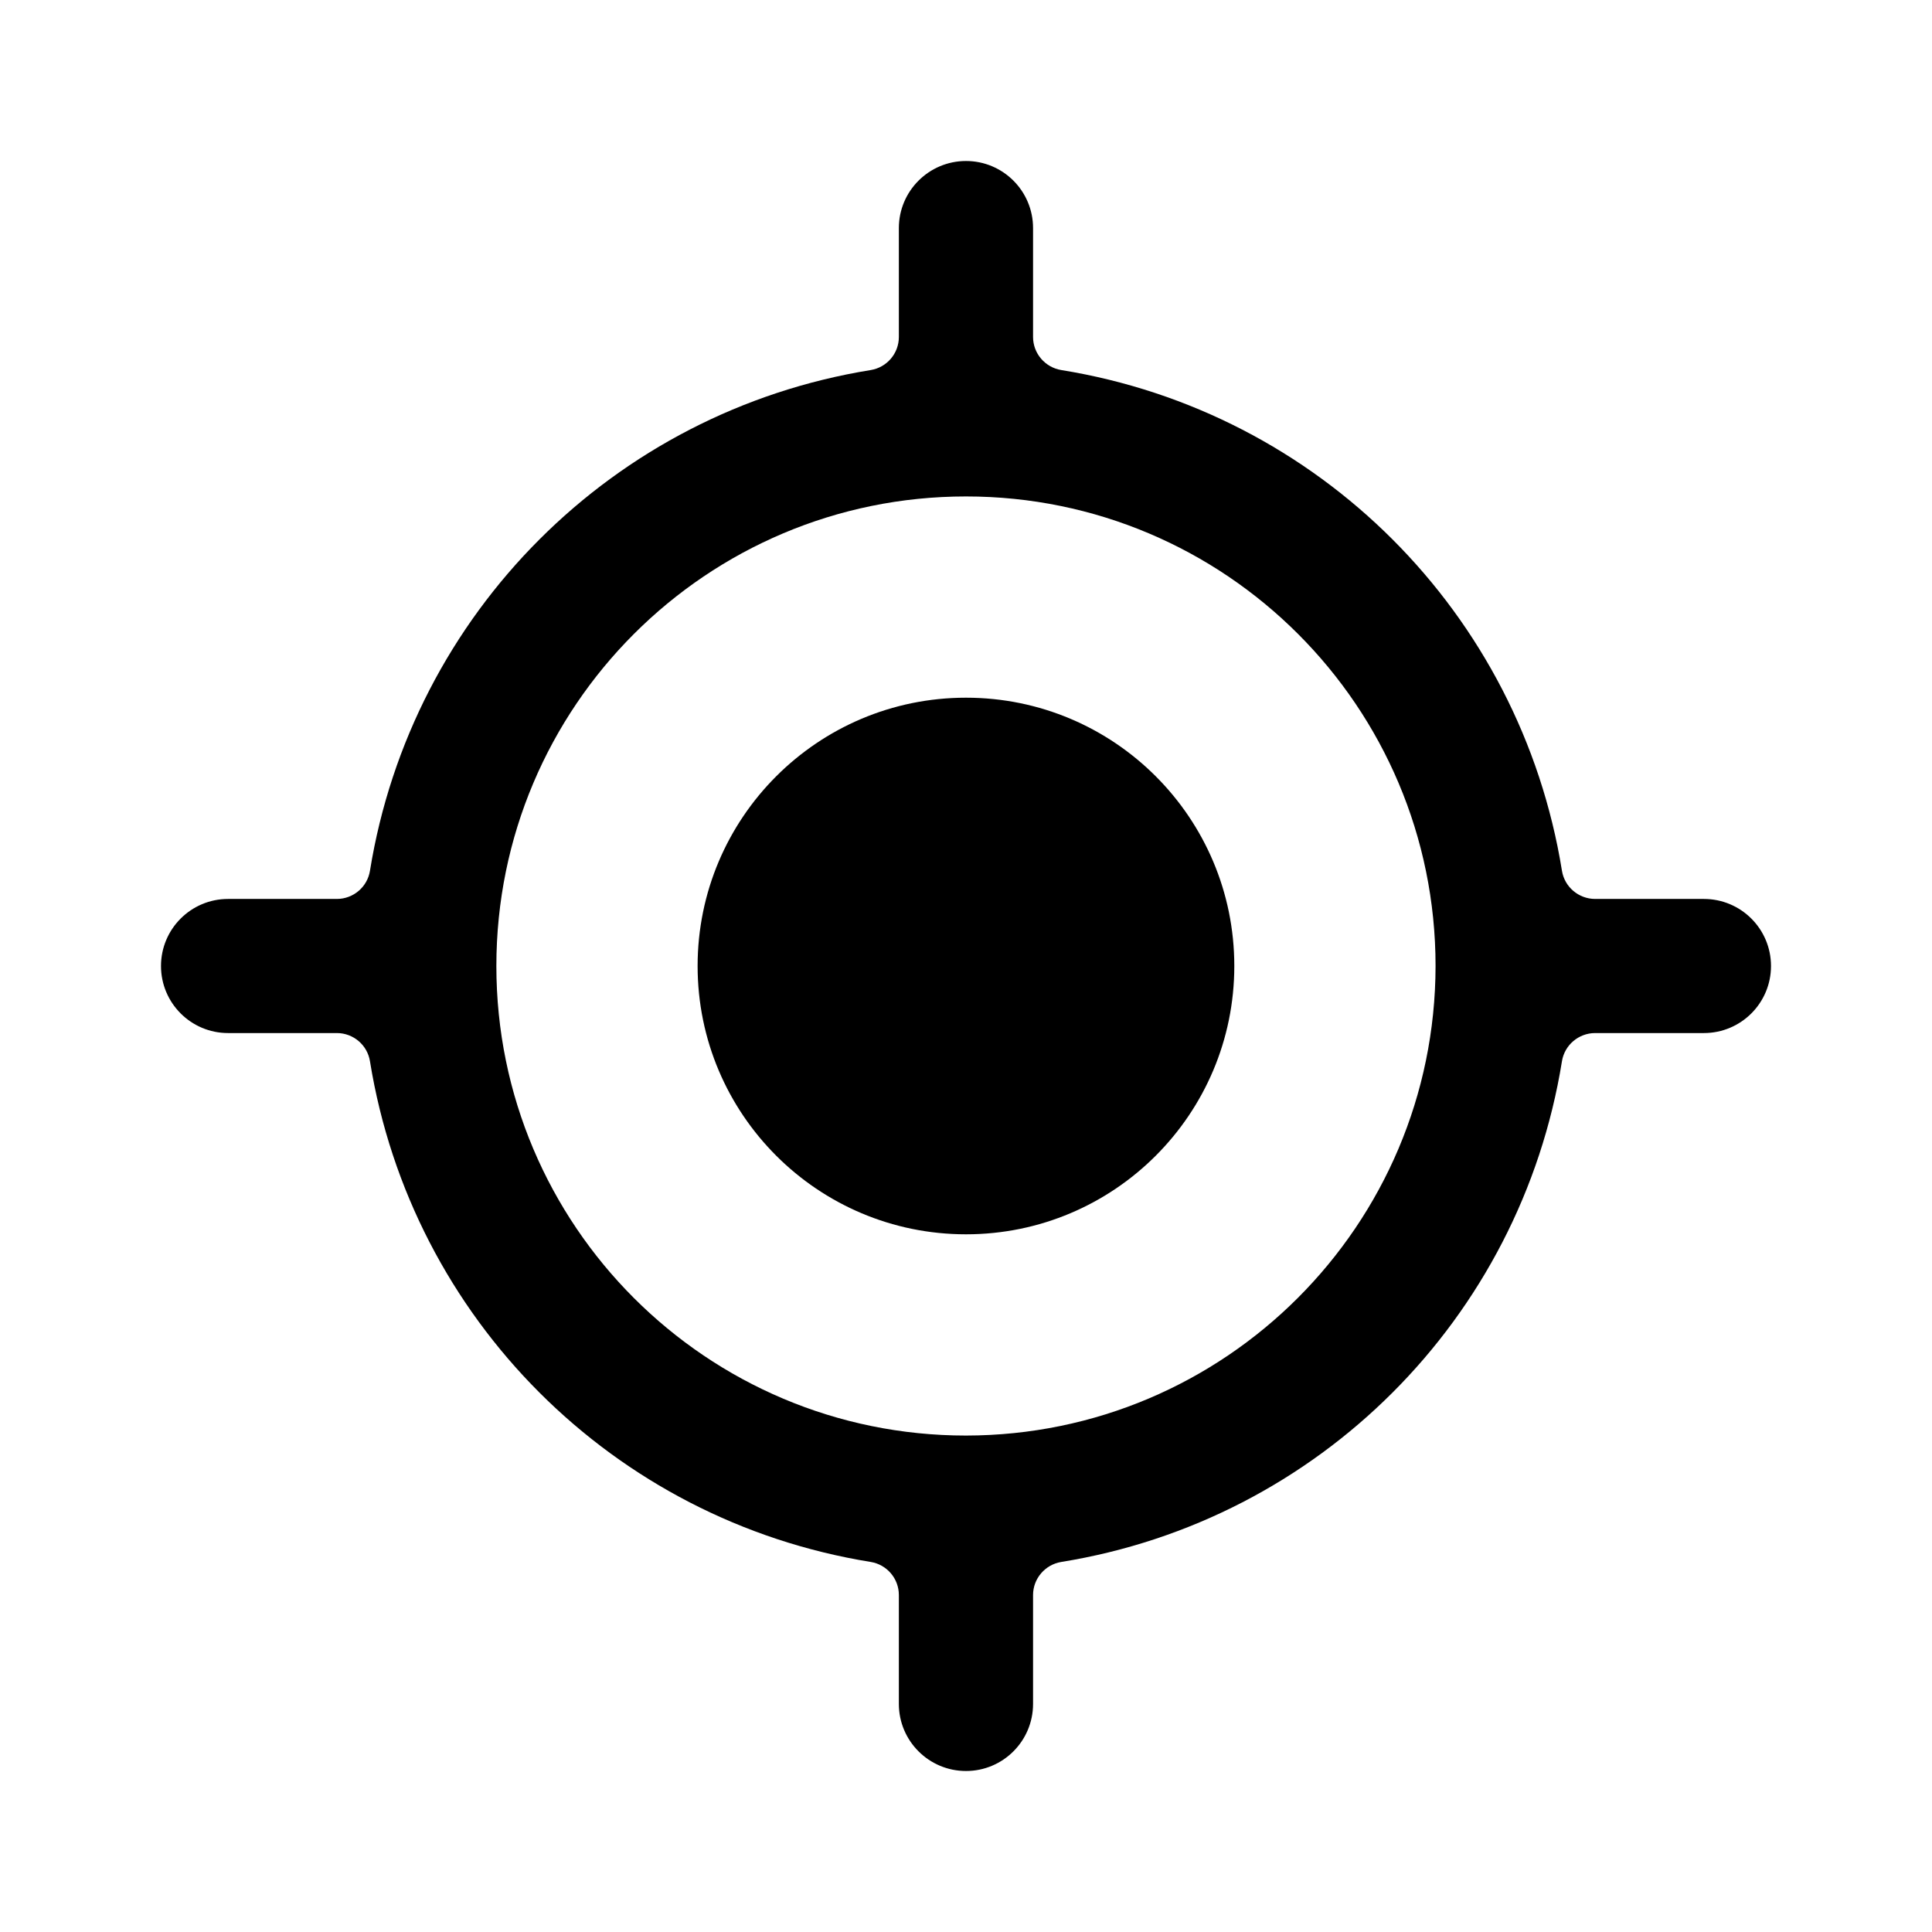
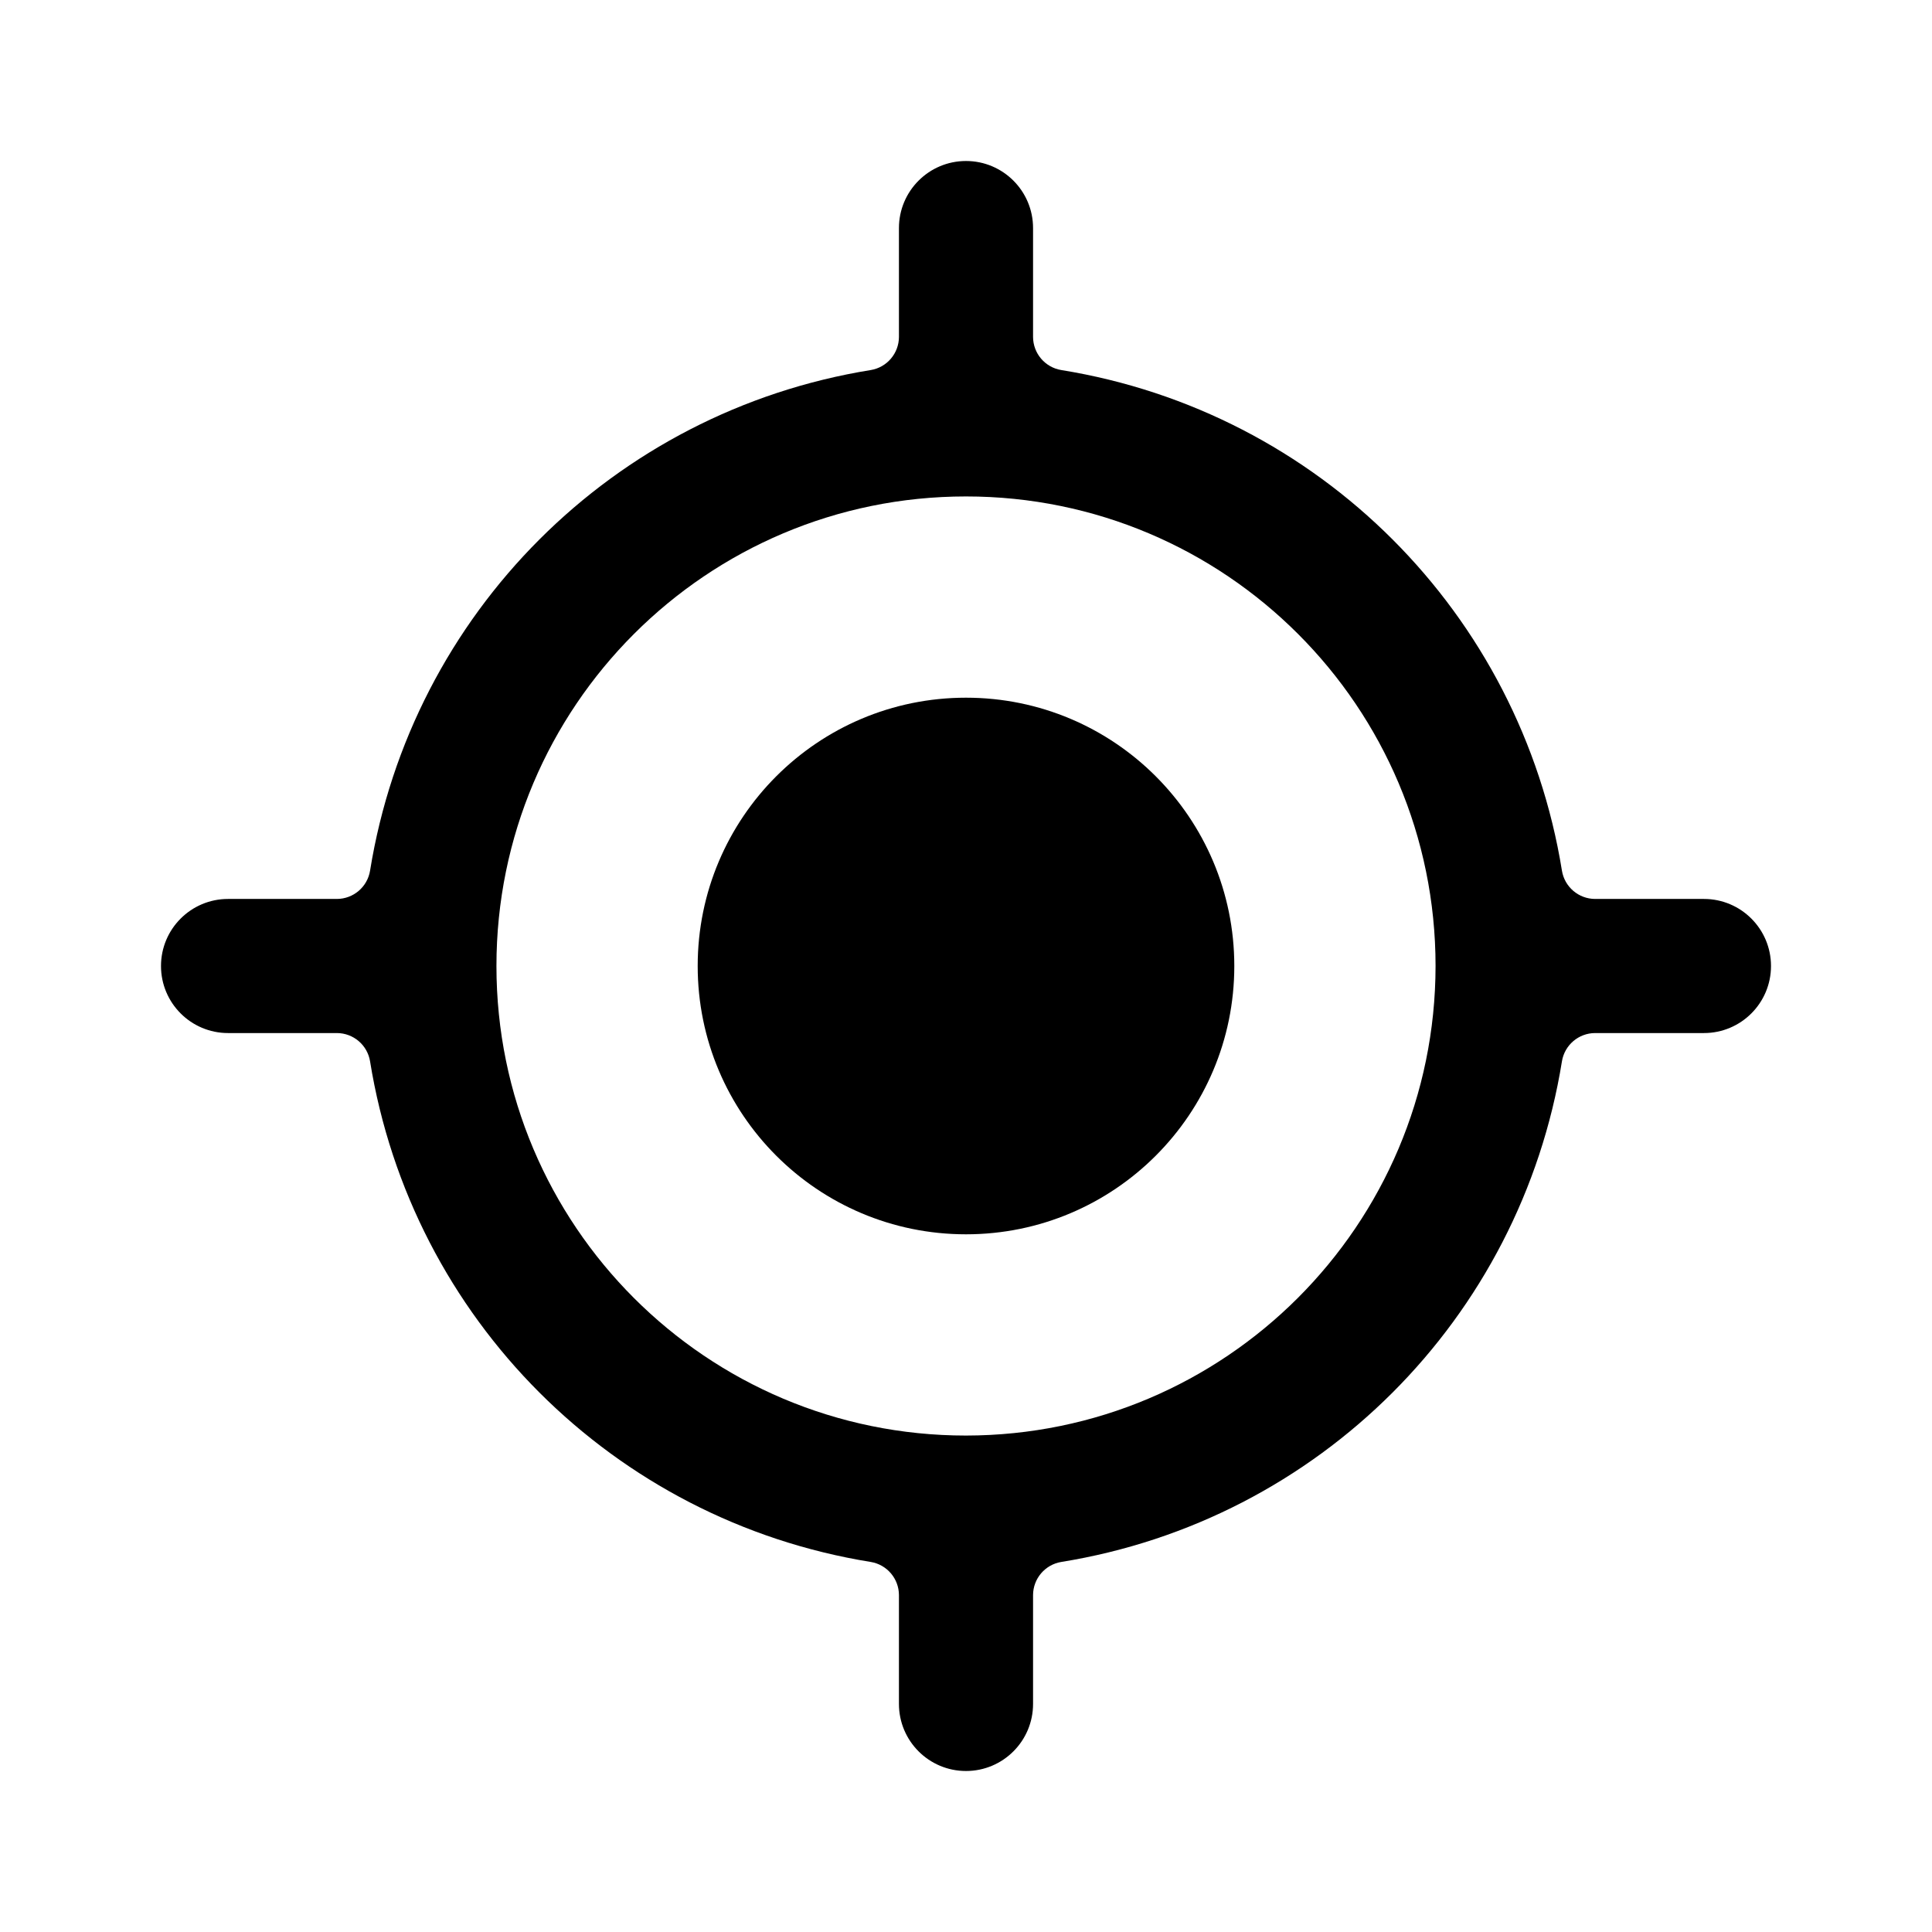
<svg width="24" height="24" viewBox="0 0 24 24">
-   <path d="M15.333 12C15.333 13.841 13.841 15.333 12 15.333C10.159 15.333 8.666 13.841 8.666 12C8.666 10.159 10.159 8.667 12 8.667C13.841 8.667 15.333 10.159 15.333 12Z" />
-   <path d="M21.166 11.167H19.814C19.61 11.166 19.435 11.018 19.403 10.816C18.887 7.619 16.381 5.113 13.184 4.597C12.982 4.564 12.833 4.39 12.833 4.186V2.833C12.833 2.373 12.46 2 12 2C11.54 2 11.166 2.373 11.166 2.833V4.186C11.166 4.39 11.018 4.564 10.816 4.597C7.619 5.113 5.113 7.619 4.596 10.816C4.564 11.018 4.39 11.166 4.186 11.167H2.833C2.373 11.167 2 11.54 2 12C2 12.46 2.373 12.833 2.833 12.833H4.186C4.39 12.834 4.564 12.982 4.596 13.184C5.113 16.381 7.619 18.887 10.816 19.403C11.018 19.436 11.166 19.61 11.166 19.814V21.167C11.166 21.627 11.54 22 12 22C12.46 22 12.833 21.627 12.833 21.167V19.814C12.833 19.61 12.982 19.436 13.184 19.403C16.381 18.887 18.887 16.381 19.403 13.184C19.435 12.982 19.61 12.834 19.814 12.833H21.166C21.627 12.833 22 12.46 22 12C22 11.54 21.627 11.167 21.166 11.167ZM12 17.833C8.778 17.833 6.166 15.222 6.166 12C6.166 8.778 8.778 6.167 12 6.167C15.222 6.167 17.833 8.778 17.833 12C17.829 15.22 15.22 17.83 12 17.833Z" />
+   <path d="M15.333 12C15.333 13.841 13.841 15.333 12 15.333C10.159 15.333 8.667 13.841 8.667 12C8.667 10.159 10.159 8.667 12 8.667C13.841 8.667 15.333 10.159 15.333 12Z" />
+   <path d="M21.167 11.167H19.814C19.61 11.166 19.436 11.018 19.403 10.816C18.887 7.619 16.381 5.113 13.184 4.597C12.982 4.564 12.834 4.39 12.833 4.186V2.833C12.833 2.373 12.46 2 12 2C11.54 2 11.167 2.373 11.167 2.833V4.186C11.166 4.39 11.018 4.564 10.816 4.597C7.619 5.113 5.113 7.619 4.597 10.816C4.564 11.018 4.39 11.166 4.186 11.167H2.833C2.373 11.167 2 11.54 2 12C2 12.46 2.373 12.833 2.833 12.833H4.186C4.39 12.834 4.564 12.982 4.597 13.184C5.113 16.381 7.619 18.887 10.816 19.403C11.018 19.436 11.166 19.61 11.167 19.814V21.167C11.167 21.627 11.54 22 12 22C12.46 22 12.833 21.627 12.833 21.167V19.814C12.834 19.61 12.982 19.436 13.184 19.403C16.381 18.887 18.887 16.381 19.403 13.184C19.436 12.982 19.61 12.834 19.814 12.833H21.167C21.627 12.833 22 12.46 22 12C22 11.54 21.627 11.167 21.167 11.167ZM12 17.833C8.778 17.833 6.167 15.222 6.167 12C6.167 8.778 8.778 6.167 12 6.167C15.222 6.167 17.833 8.778 17.833 12C17.83 15.22 15.22 17.83 12 17.833Z" />
</svg>
